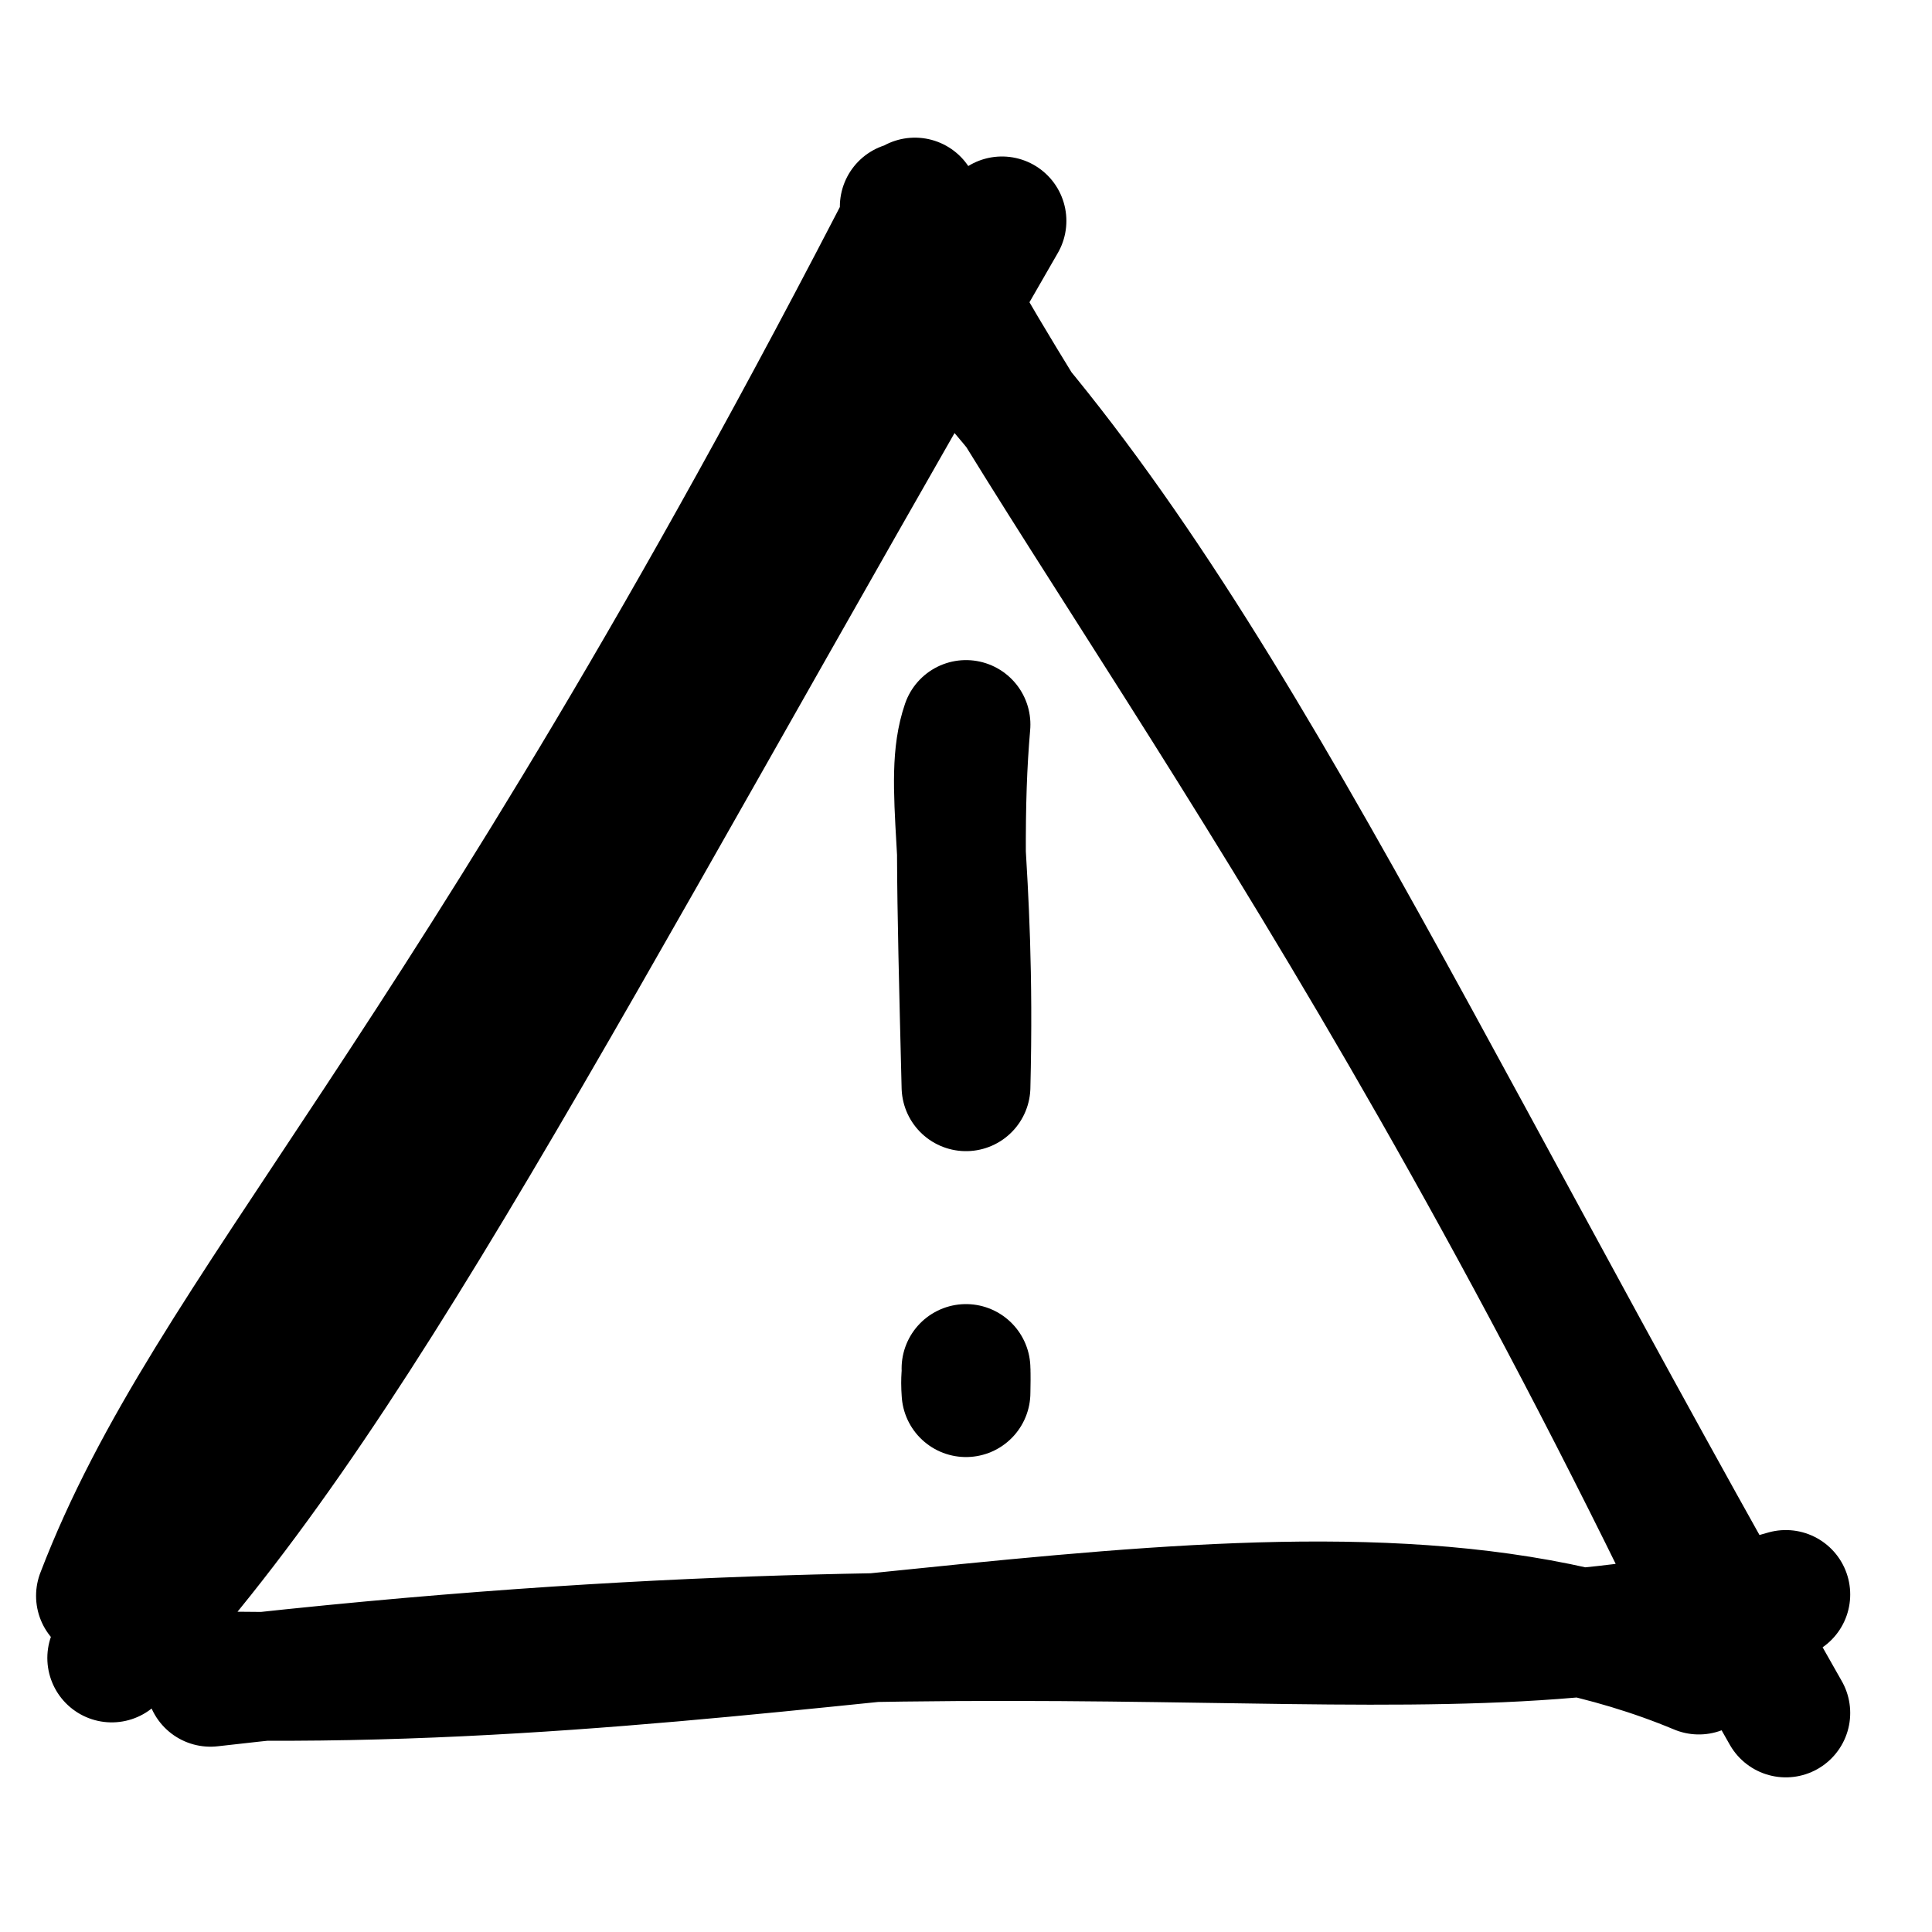
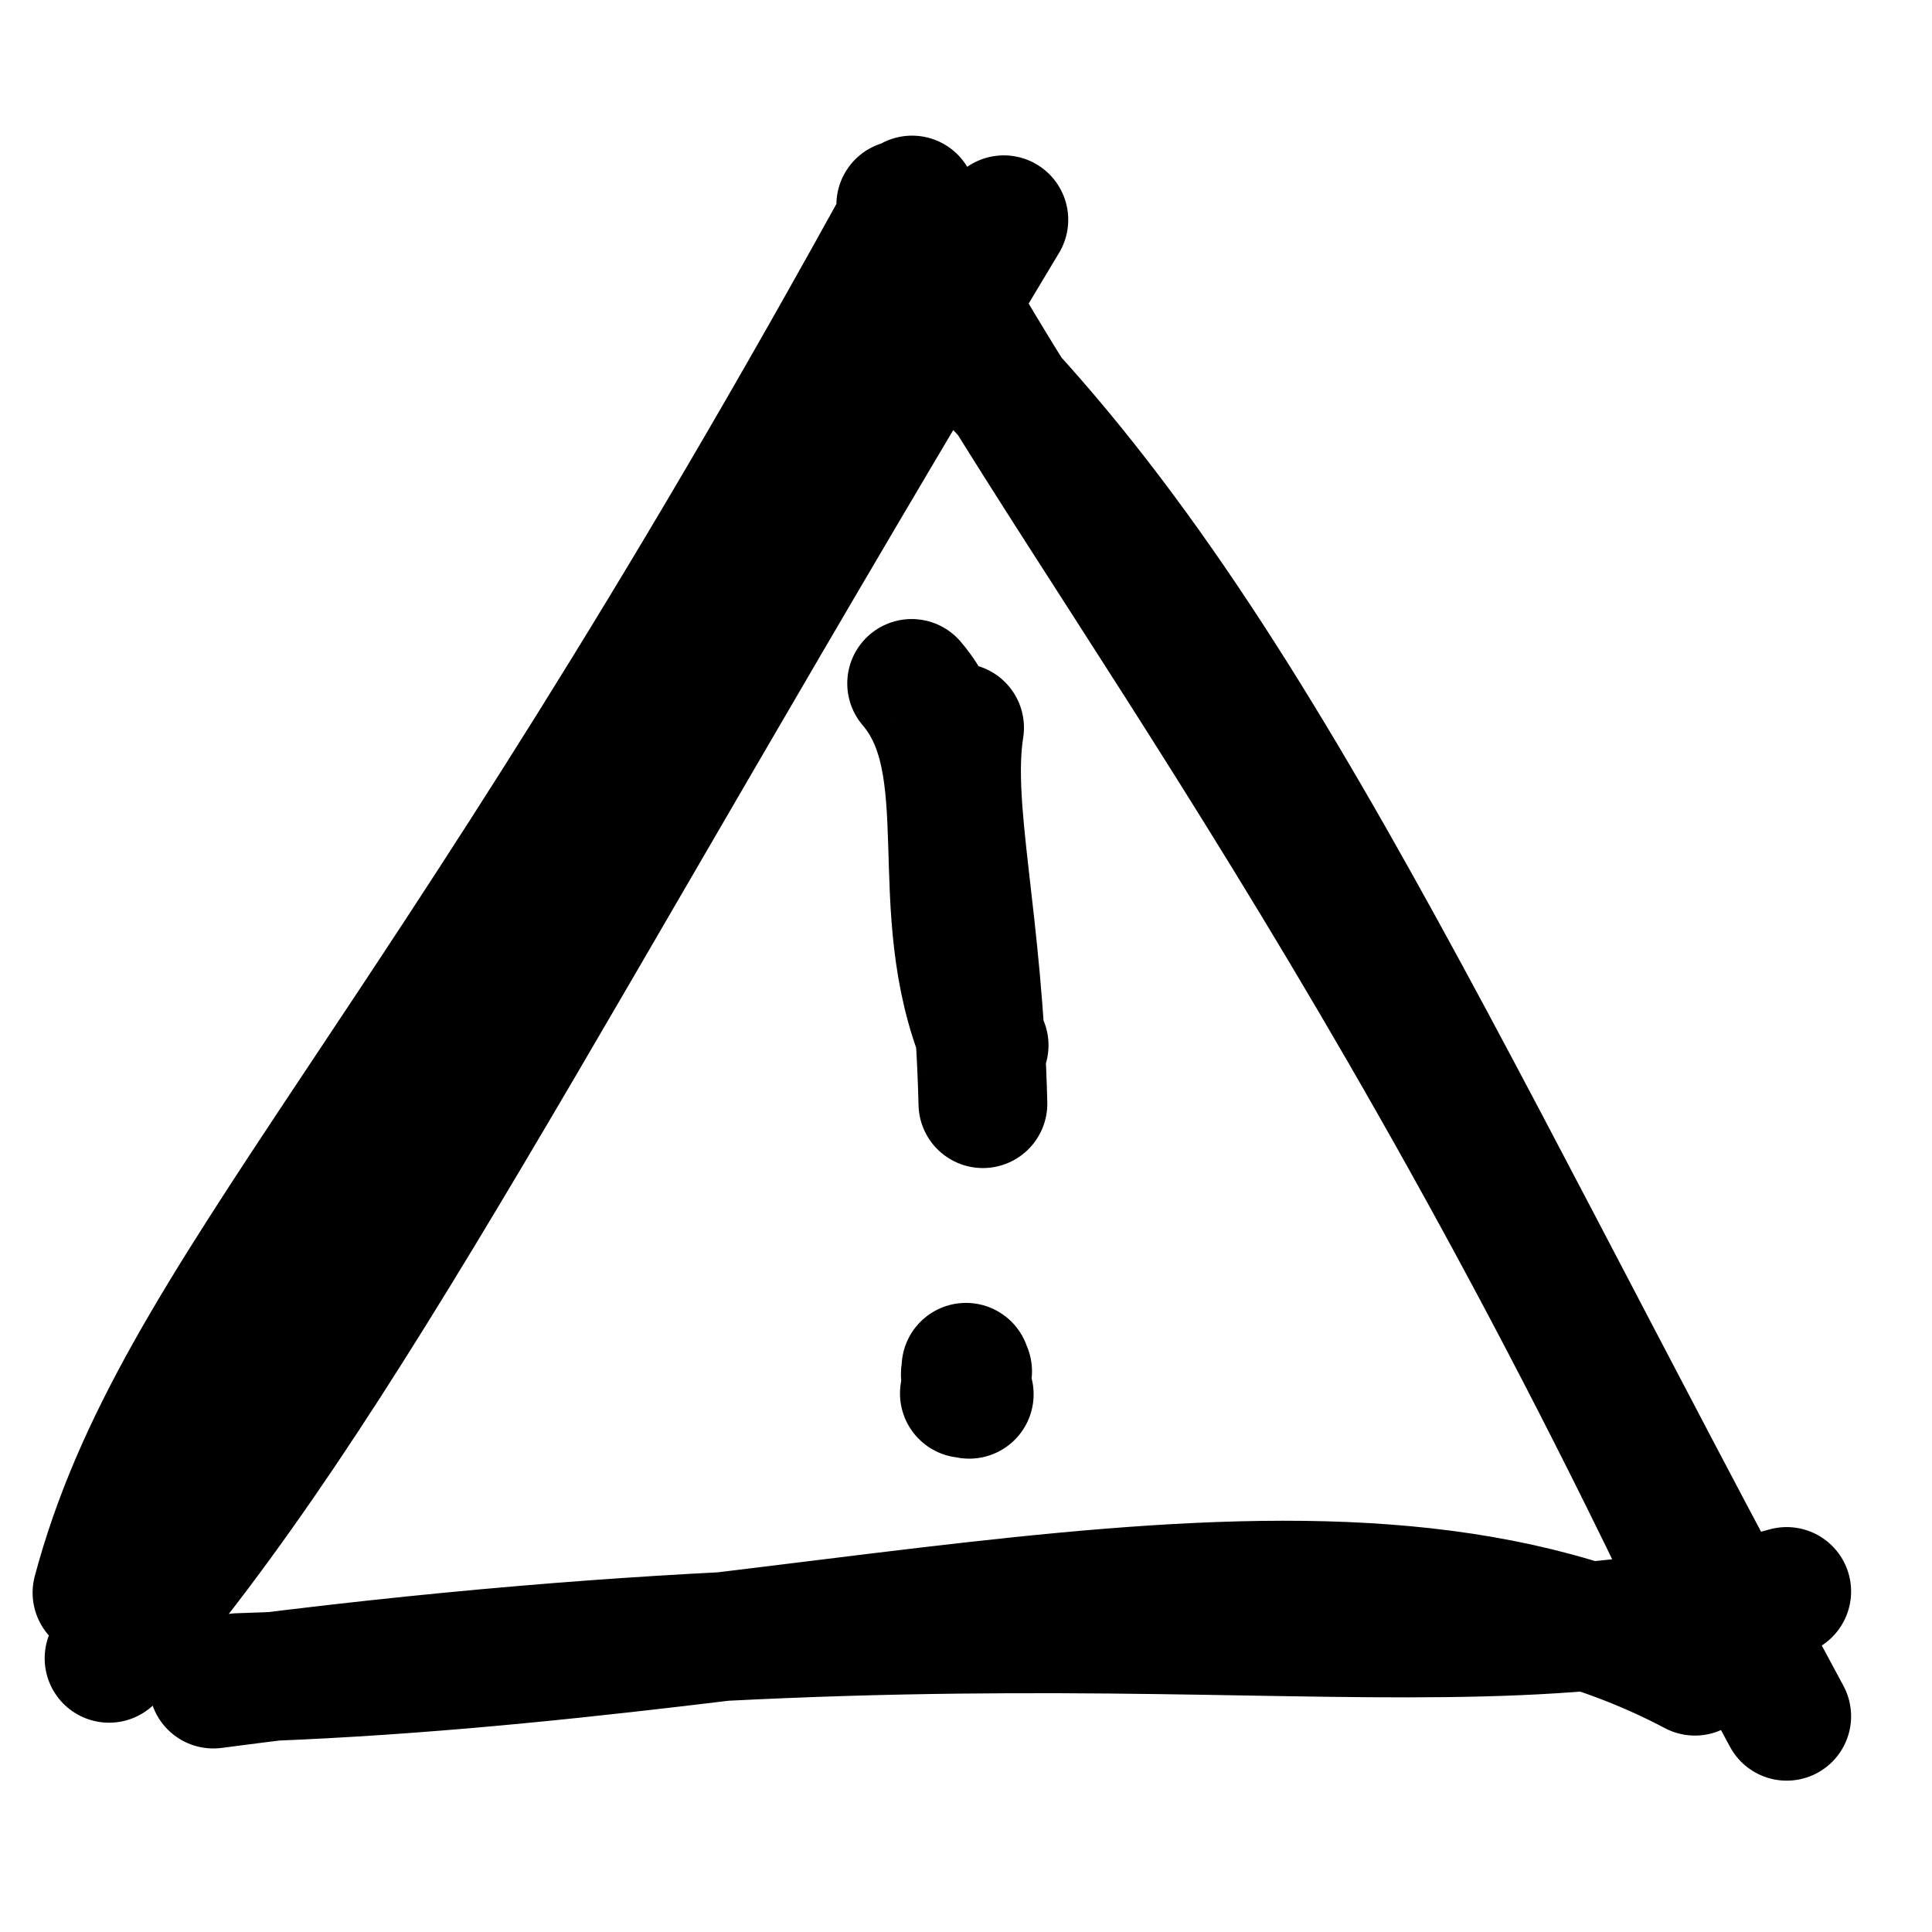
- <svg xmlns="http://www.w3.org/2000/svg" width="24" height="24" viewBox="0 0 24 24" fill="none" stroke="currentColor" stroke-width="1.6" stroke-linecap="round" stroke-linejoin="round" role="img">
-   <path d="M11.233 2.567 C12.994 6.169, 16.927 10.908, 21.516 20.577 M11.464 3.764 C14.972 7.299, 17.298 12.698, 22.184 21.279 M21.104 20.746 C16.598 18.863, 10.563 20.922, 2.911 20.821 M22.184 19.807 C17.846 21.08, 13.73 19.626, 2.614 20.898 M1.248 19.824 C2.626 16.232, 5.704 13.53, 11.365 2.51 M1.388 20.596 C4.393 17.393, 6.73 12.659, 12.447 2.744" />
-   <path d="M12 9 C11.755 9.713, 12.072 10.66, 12 13.5 M12 9 C11.914 10.003, 11.935 10.906, 12 13.5" />
-   <path d="M12 17 C12.007 17.072, 11.986 17.104, 12 17.3 M12 17 C12.004 17.09, 12.002 17.182, 12 17.3" />
+ <svg xmlns="http://www.w3.org/2000/svg" width="24" height="24" viewBox="0 0 48 48" fill="none" stroke="currentColor" stroke-width="3.2" stroke-linecap="round" stroke-linejoin="round" role="img">
+   <path d="M22.38 5.09 C25.85 12.14, 33.93 21.75, 42.98 41.16 M22.87 7.61 C30.56 14.7, 35.17 25.56, 44.39 42.64 M42.11 41.52 C33.3 36.86, 21.27 41.2, 5.92 41.68 M44.39 39.54 C35.69 41.98, 27.45 38.91, 5.3 41.84 M2.41 39.57 C4.39 32.16, 10.62 26.93, 22.66 4.97 M2.71 41.2 C8.56 34.49, 13.25 24.9, 24.94 5.46" />
+   <path d="M22.65 16.98 C24.41 19.03, 23 22.5, 24.45 25.97 M23.84 18.08 C23.52 20.11, 24.31 22.84, 24.42 27.42" />
+   <path d="M24.04 34.07 C23.93 34.03, 24 34.31, 24.08 34.64 M24 33.97 C24.04 34.24, 23.99 34.4, 23.96 34.62" />
</svg>
